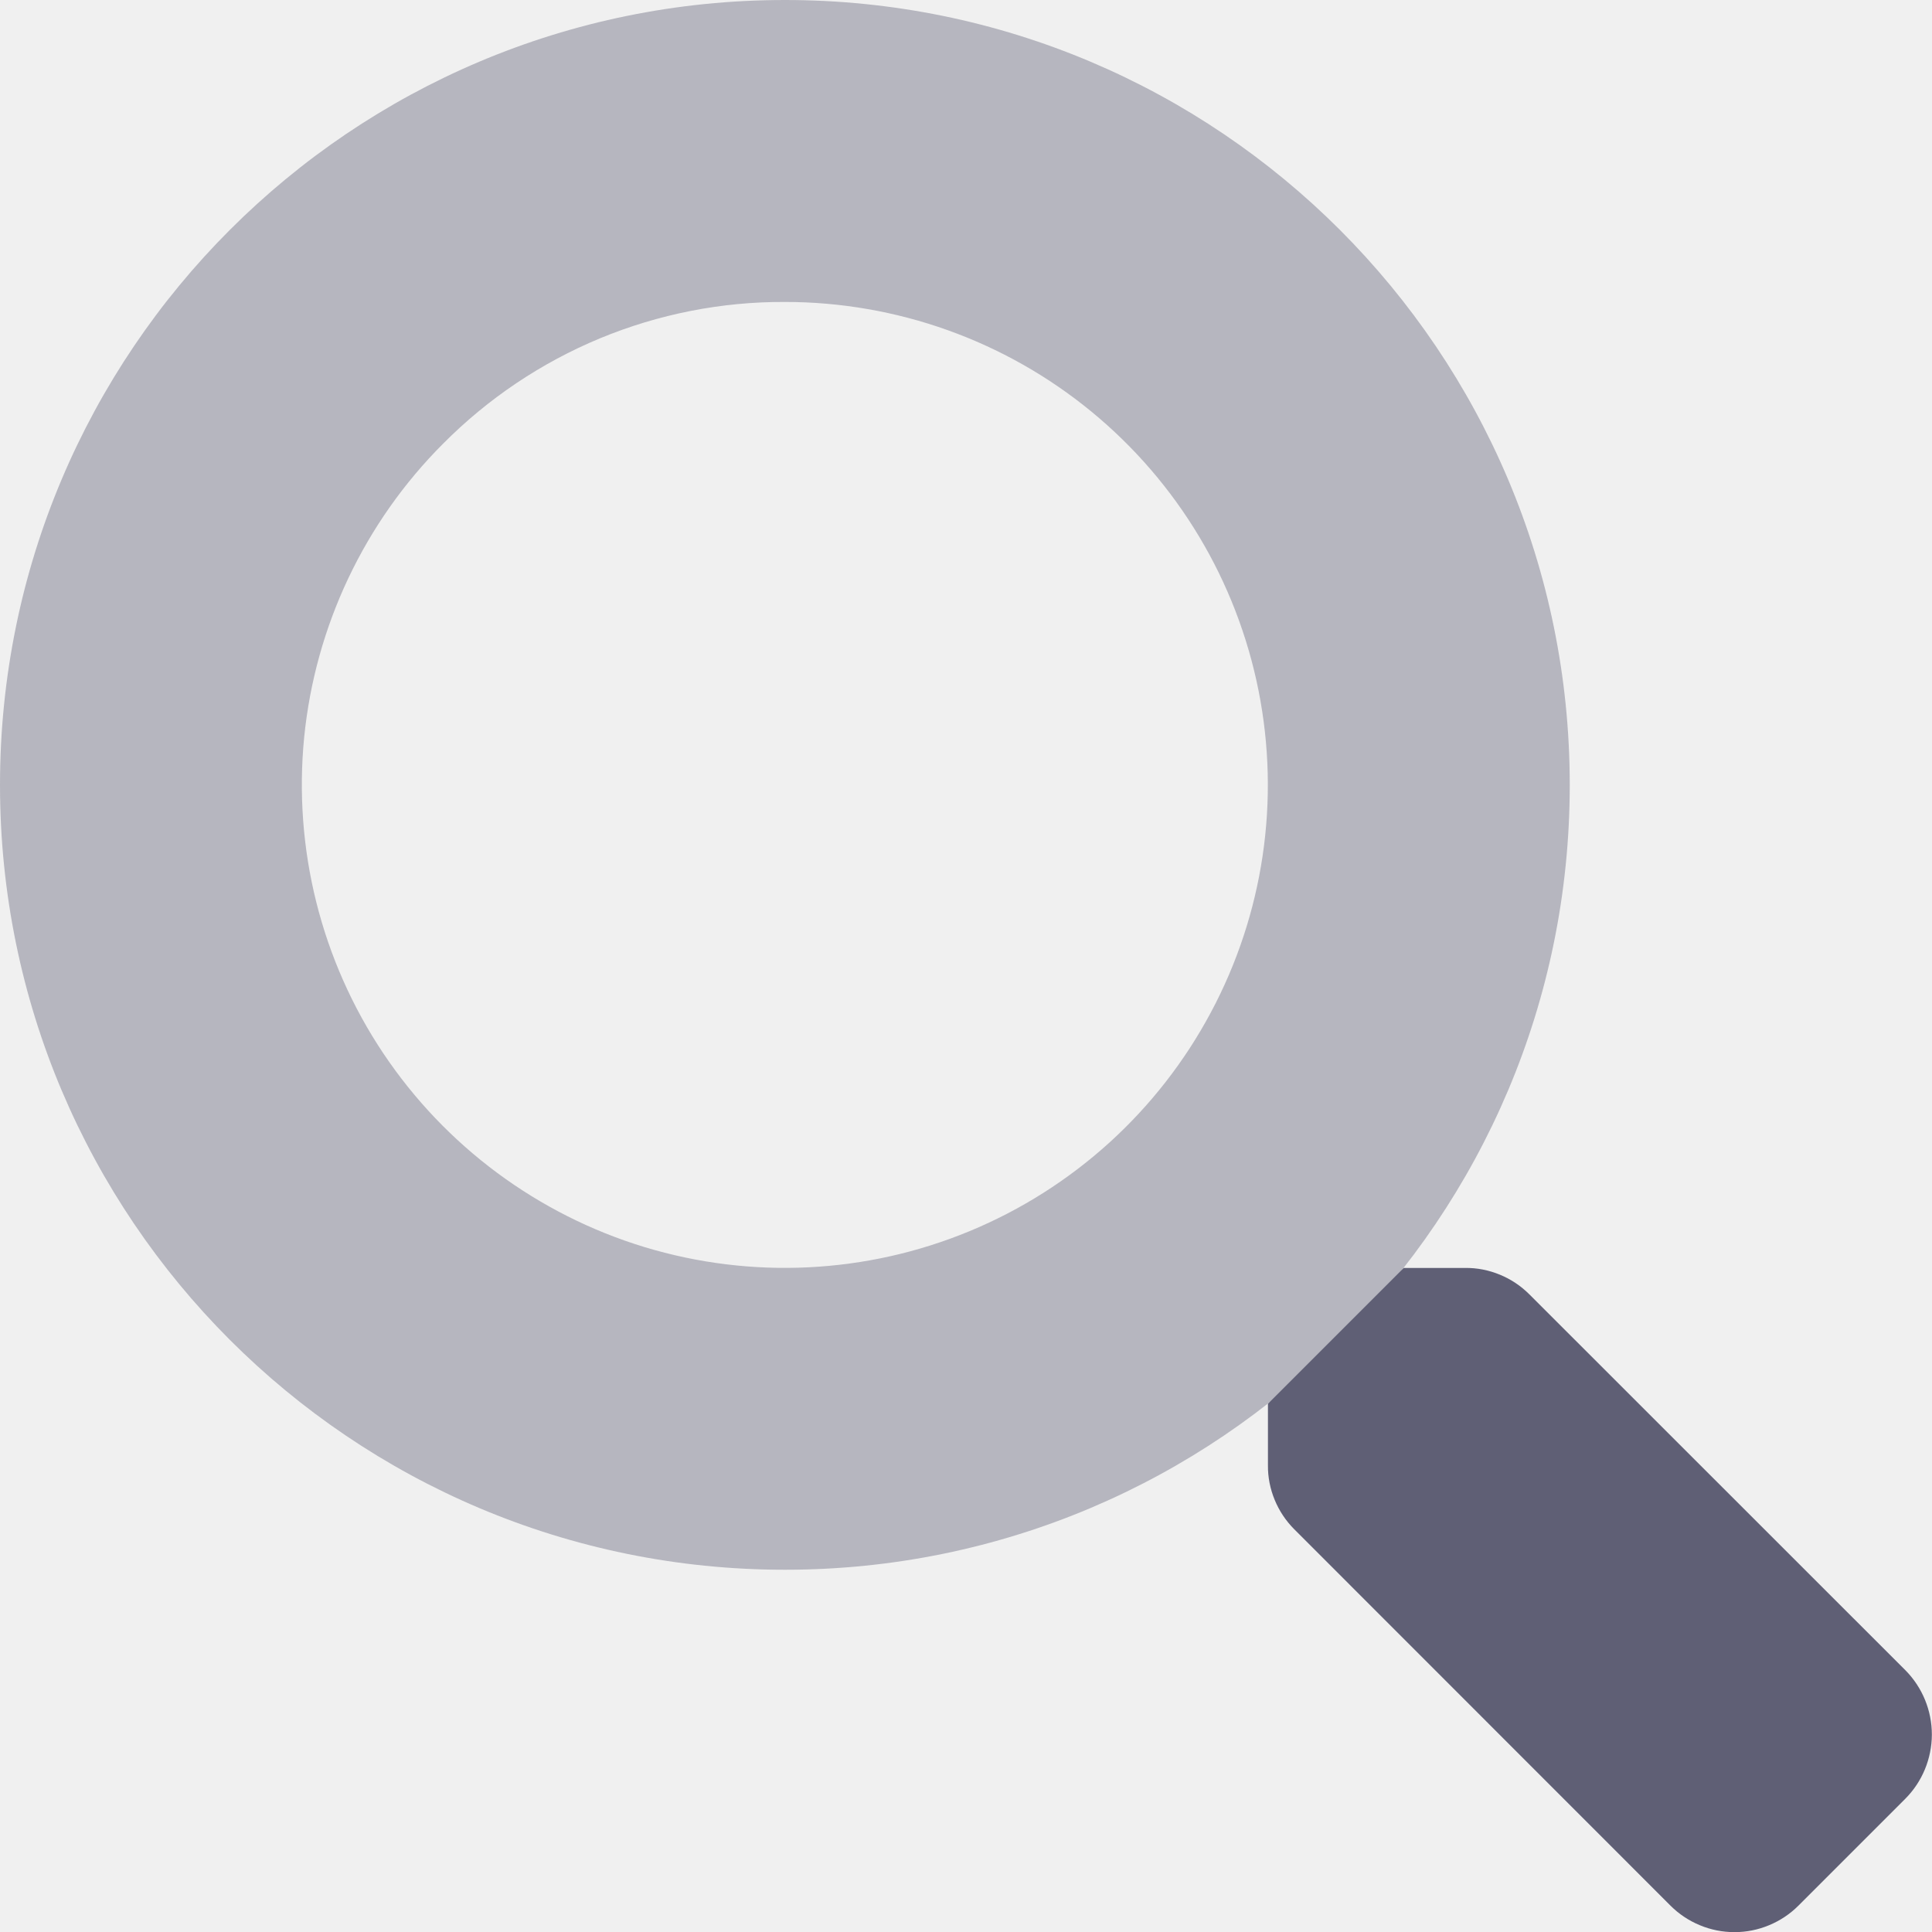
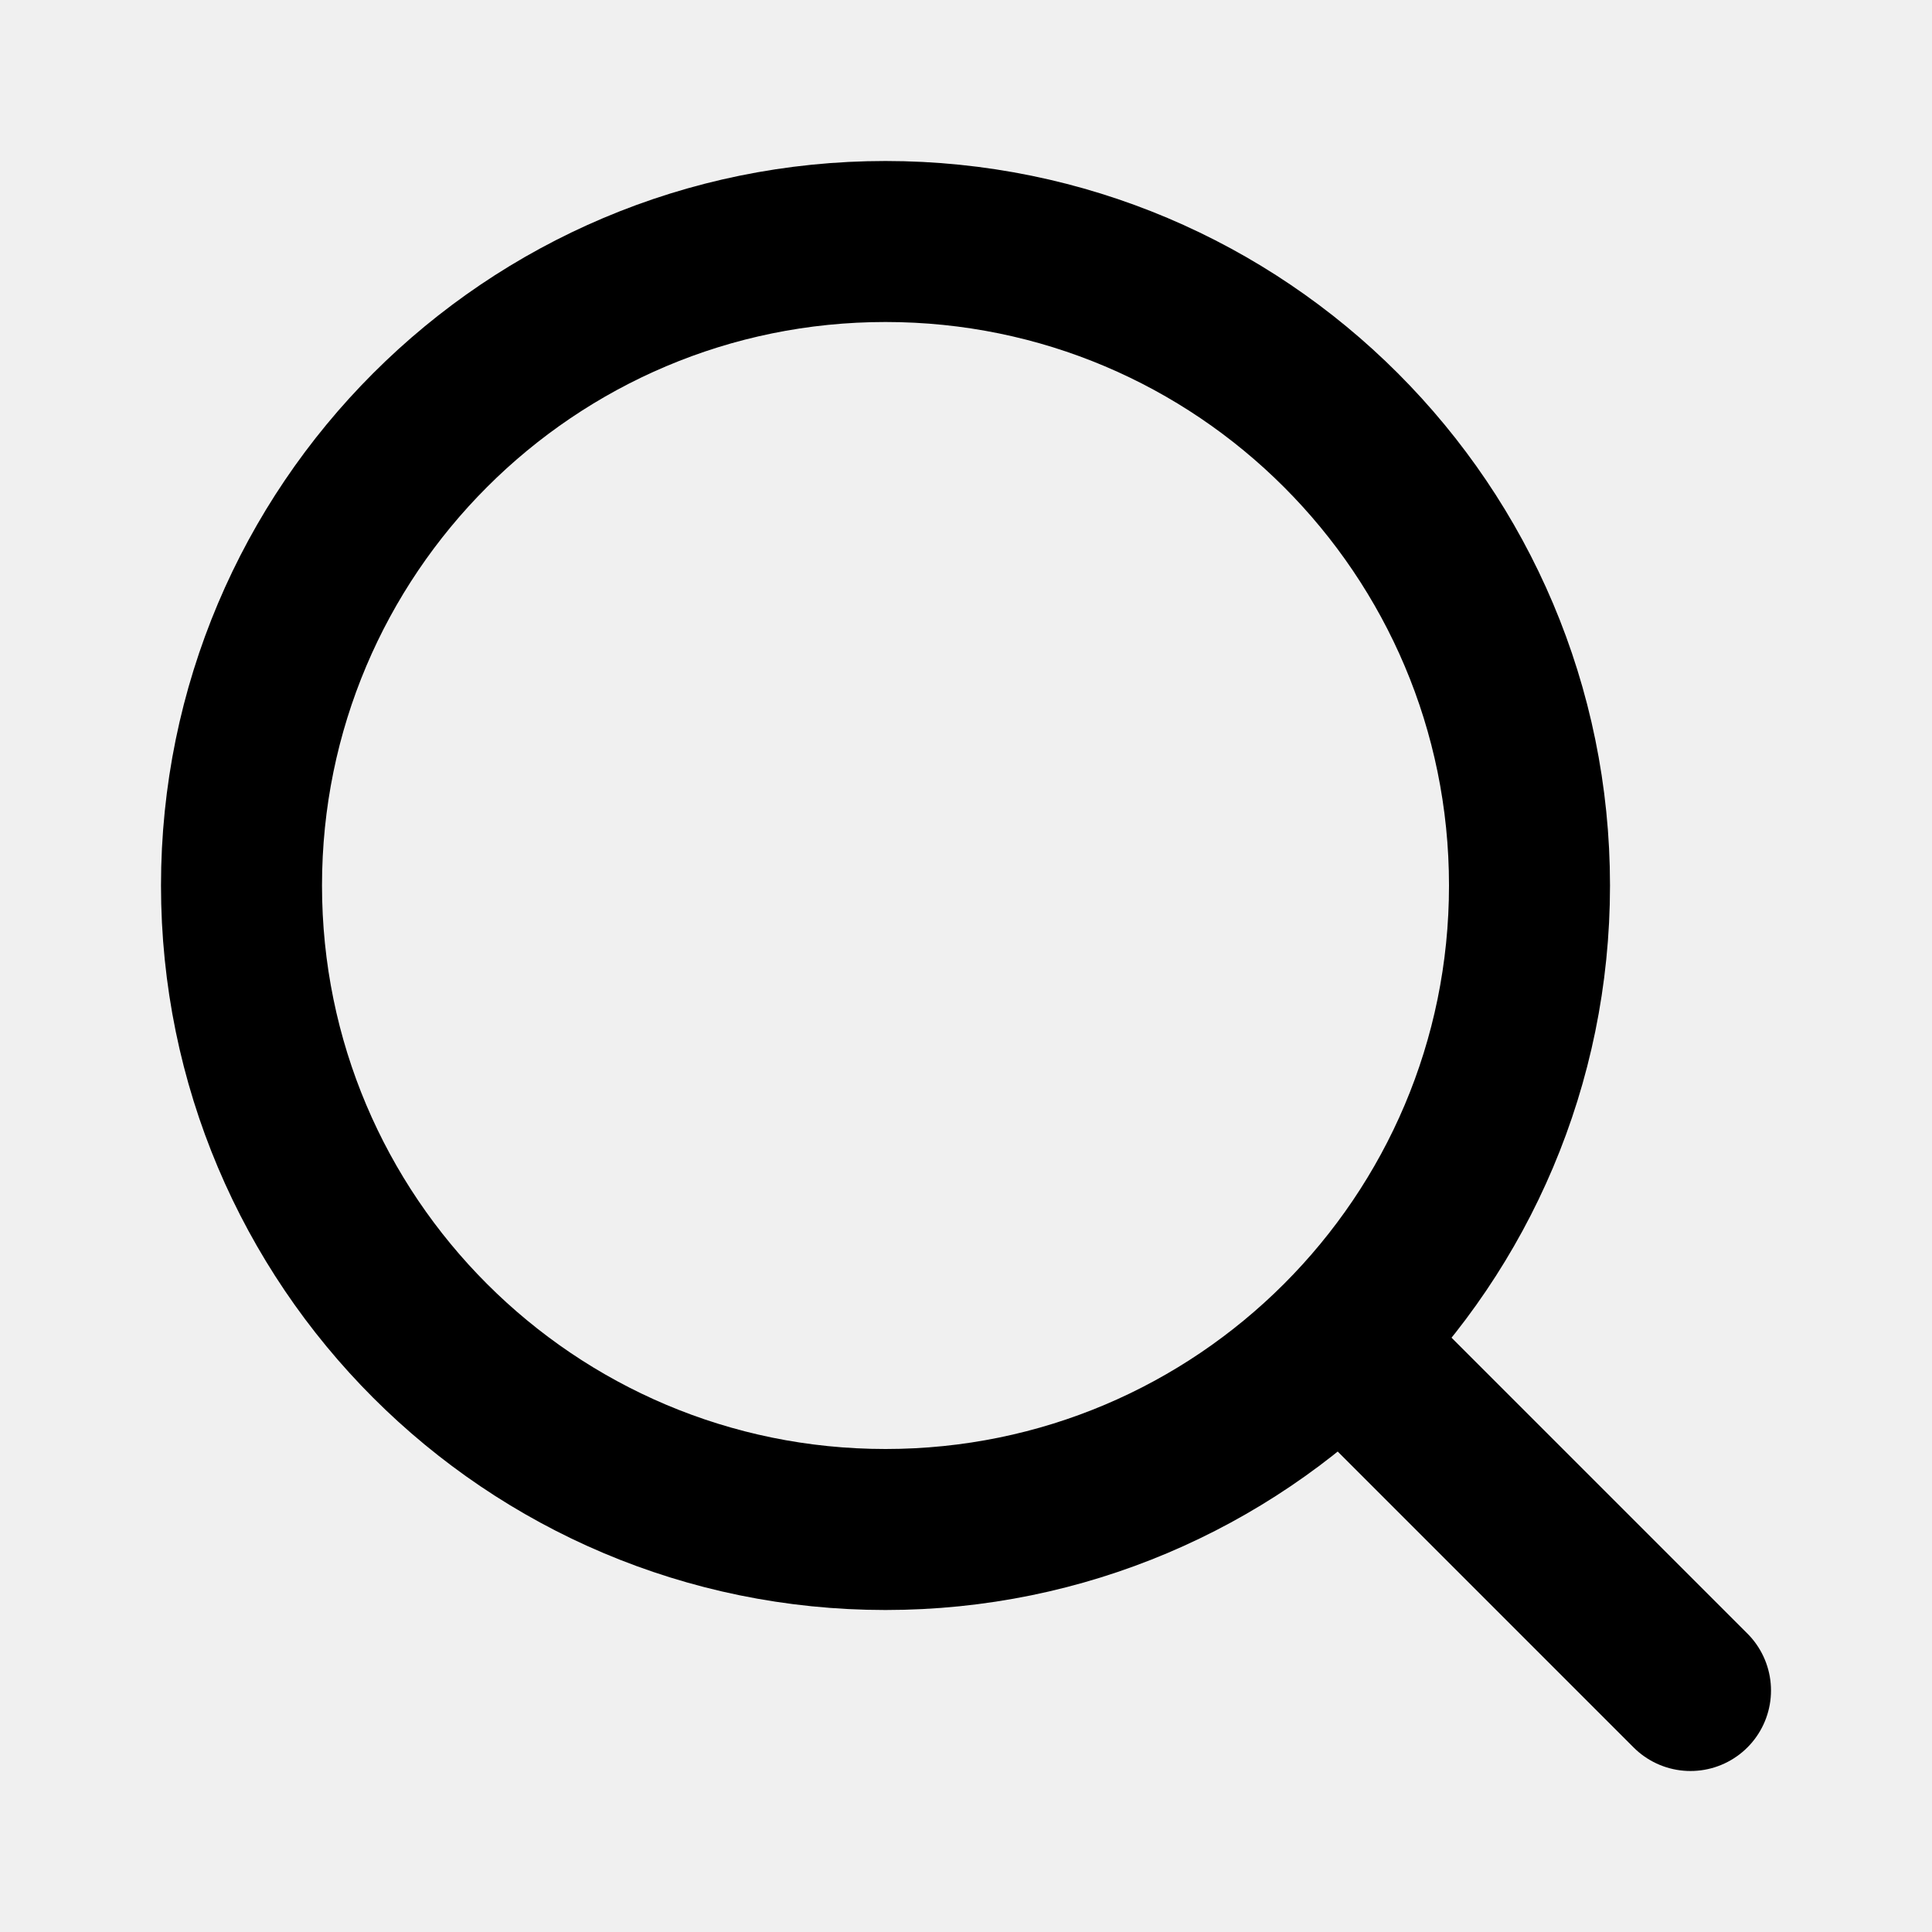
- <svg xmlns="http://www.w3.org/2000/svg" width="14" height="14" viewBox="0 0 14 14" fill="none">
-   <g clip-path="url(#clip0_2639_1449)">
-     <path opacity="0.4" d="M5.688 2.188C6.497 2.188 7.282 2.468 7.908 2.982C8.534 3.496 8.962 4.211 9.12 5.005C9.278 5.799 9.156 6.623 8.774 7.337C8.392 8.052 7.775 8.611 7.027 8.921C6.279 9.231 5.446 9.272 4.671 9.037C3.897 8.802 3.227 8.305 2.777 7.632C2.327 6.959 2.125 6.15 2.204 5.344C2.284 4.539 2.64 3.785 3.213 3.213C3.537 2.887 3.923 2.628 4.347 2.452C4.772 2.276 5.228 2.186 5.688 2.188ZM5.688 0C2.546 0 0 2.546 0 5.688C0 8.829 2.546 11.375 5.688 11.375C8.829 11.375 11.375 8.829 11.375 5.688C11.375 2.546 8.829 0 5.688 0Z" fill="#5F5F75" />
-     <path d="M13.806 13.035L13.032 13.809C12.971 13.87 12.899 13.918 12.819 13.951C12.74 13.984 12.655 14.001 12.569 14.001C12.482 14.001 12.397 13.984 12.318 13.951C12.238 13.918 12.166 13.87 12.105 13.809L9.379 11.082C9.318 11.021 9.27 10.949 9.237 10.869C9.204 10.789 9.187 10.704 9.188 10.618V10.172L10.172 9.188H10.618C10.704 9.187 10.789 9.204 10.869 9.237C10.949 9.27 11.021 9.318 11.082 9.379L13.809 12.105C13.931 12.229 13.999 12.396 13.999 12.57C13.998 12.745 13.929 12.912 13.806 13.035Z" fill="#5F5F75" />
-   </g>
-   <defs>
-     <clipPath id="clip0_2639_1449">
-       <rect width="14" height="14" fill="white" />
-     </clipPath>
-   </defs>
+ <svg xmlns="http://www.w3.org/2000/svg" width="24" height="24" viewBox="0 0 24 24" fill="none" stroke="currentColor" stroke-width="2" stroke-linecap="round" stroke-linejoin="round" class="lucide lucide-search h-3 w-3 xl:h-4 xl:w-4">
+   <circle cx="11" cy="11" r="8" />
+   <path d="m21 21-4.3-4.3" />
</svg>
